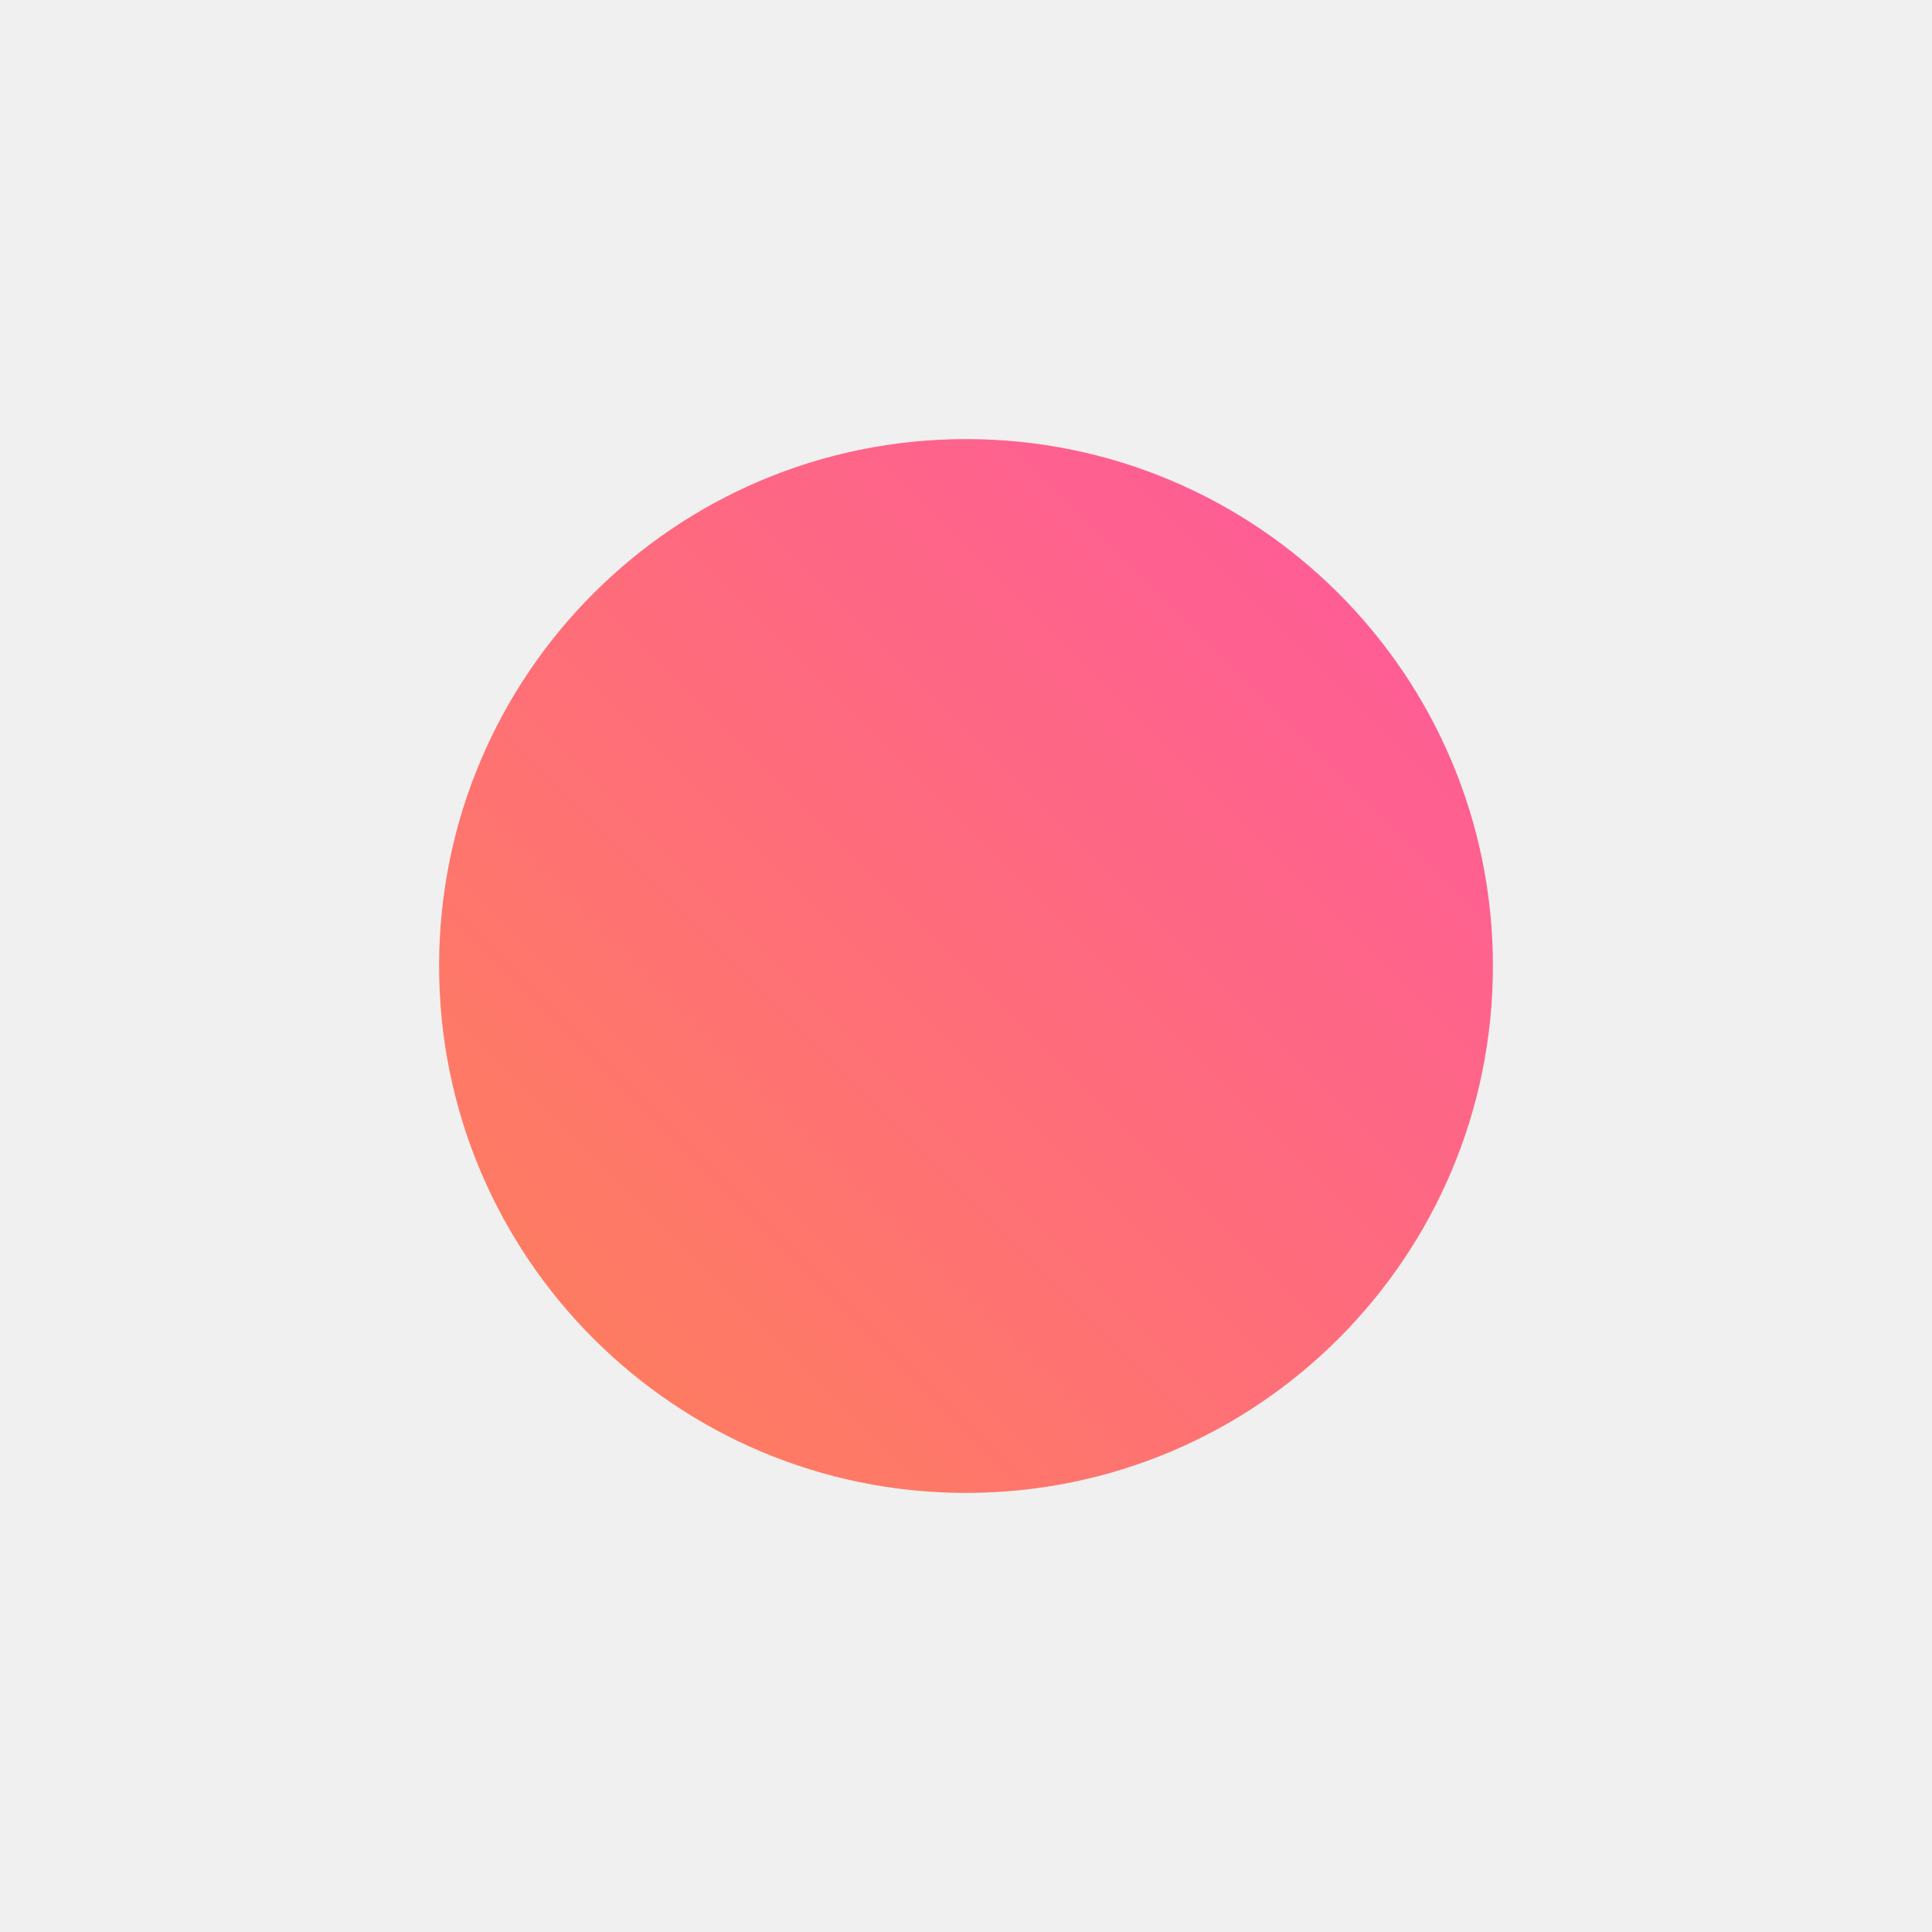
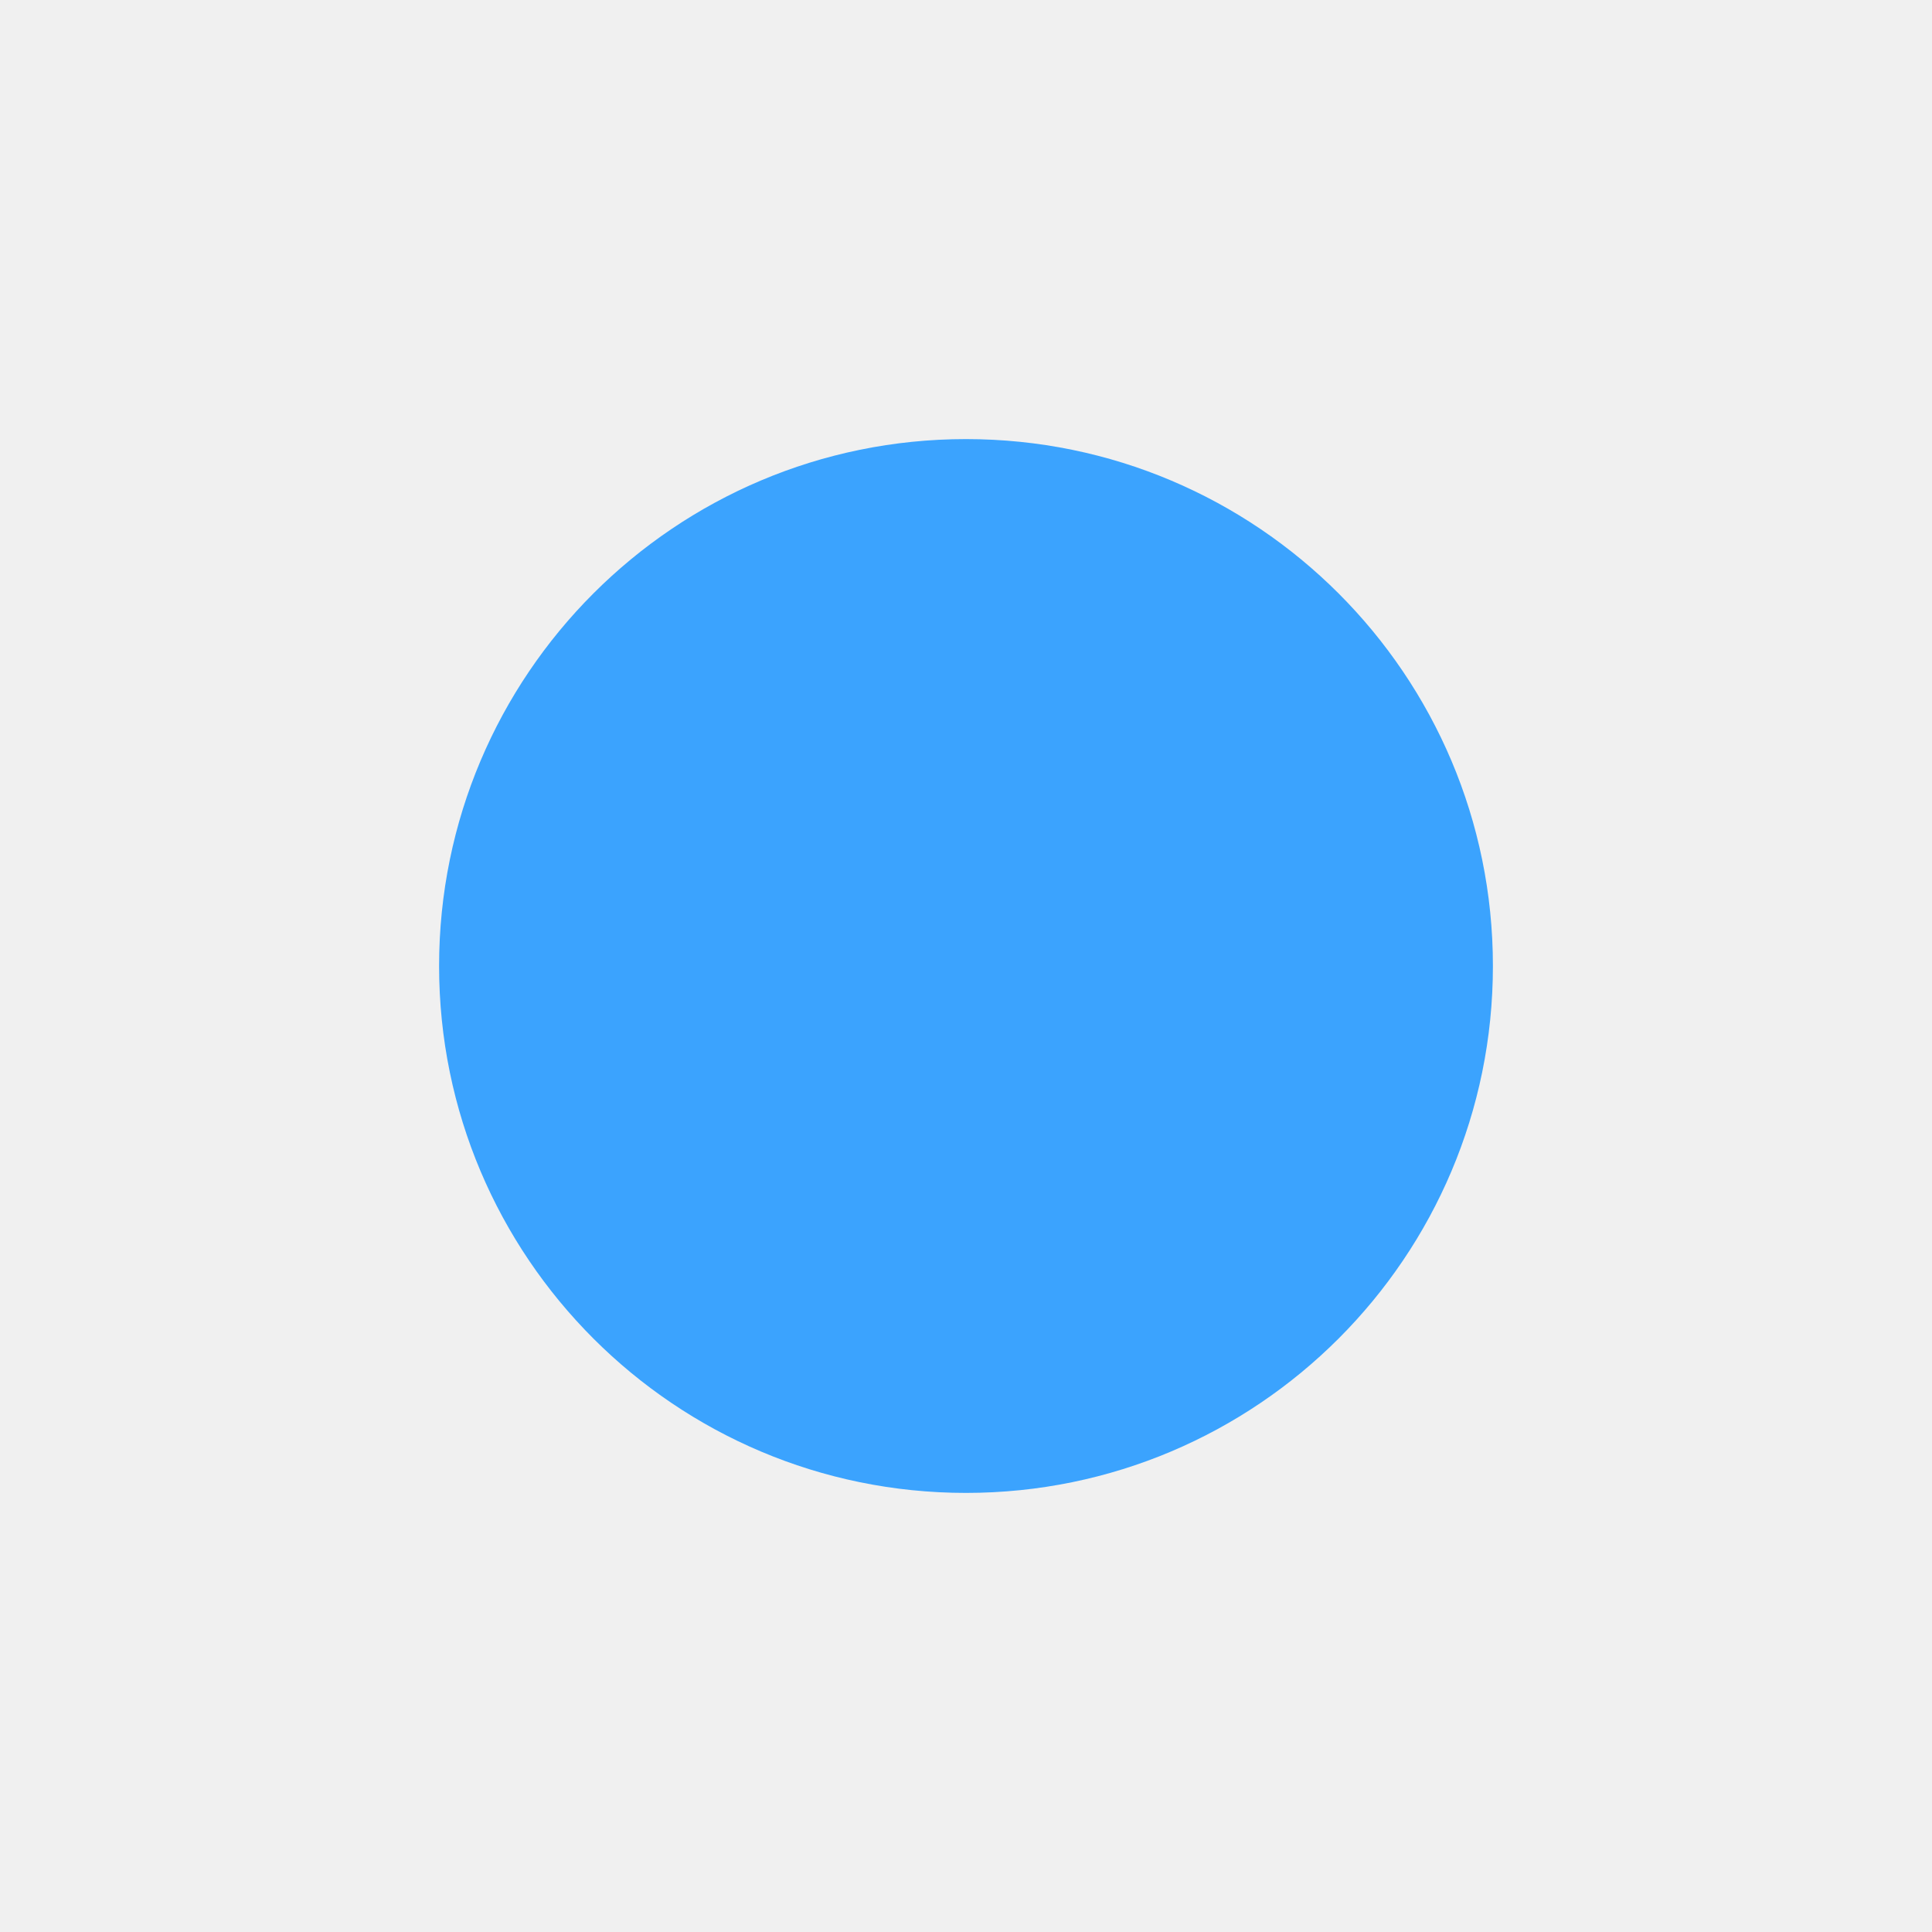
- <svg xmlns="http://www.w3.org/2000/svg" xmlns:xlink="http://www.w3.org/1999/xlink" id="svg4306" width="22" height="22" version="1.1" style="enable-background:new">
+ <svg xmlns="http://www.w3.org/2000/svg" id="svg4306" width="22" height="22" version="1.1" style="enable-background:new">
  <defs id="defs29">
-     <linearGradient id="linearGradient1777">
-       <stop style="stop-color:#ff7d50;stop-opacity:1" offset="0" id="stop1773" />
-       <stop style="stop-color:#ff509b;stop-opacity:1" offset="1" id="stop1775" />
-     </linearGradient>
-     <linearGradient id="linearGradient1769">
-       <stop style="stop-color:#ff7d50;stop-opacity:1" offset="0" id="stop1765" />
-       <stop style="stop-color:#ff509b;stop-opacity:1" offset="1" id="stop1767" />
-     </linearGradient>
-     <linearGradient id="linearGradient1761">
-       <stop style="stop-color:#ff7d50;stop-opacity:1" offset="0" id="stop1757" />
-       <stop style="stop-color:#ff509b;stop-opacity:1" offset="1" id="stop1759" />
-     </linearGradient>
    <filter color-interpolation-filters="sRGB" height="1.048" width="1.048" y="-.024" x="-.024" id="filter11290">
      <feGaussianBlur id="feGaussianBlur880" stdDeviation="0.159" />
    </filter>
    <linearGradient gradientUnits="userSpaceOnUse" gradientTransform="translate(-0.0080452,-5.0139e-5)" y2=".934" y1="14.069" x2="16.101" x1="2.967" id="linearGradient1005">
      <stop id="stop883" offset="0" stop-color="#ff7d50" />
      <stop id="stop885" offset=".516" stop-color="#fa4b5a" />
      <stop id="stop887" offset="1" stop-color="#ff509b" />
    </linearGradient>
    <clipPath id="aw">
      <path id="path890" d="m481 318h22v22h-22z" />
    </clipPath>
    <clipPath id="av">
      <path id="path893" d="m507 318h22v22h-22z" />
    </clipPath>
    <clipPath id="au">
      <path id="path896" d="m530 318h22v22h-22z" />
    </clipPath>
    <clipPath id="at">
      <path id="path899" d="m672 1064c0-1.105 4.925-2 11-2s11 0.895 11 2-4.925 2-11 2-11-0.895-11-2" />
    </clipPath>
    <clipPath id="as">
      <path id="path902" d="m660 1057h51v65.001h-51z" />
    </clipPath>
    <clipPath id="ar">
      <path id="path905" d="m659 517h53v18h-53z" />
    </clipPath>
    <clipPath id="aq">
      <path id="path908" d="m659 500h53v18h-53z" />
    </clipPath>
    <clipPath id="ap">
      <path id="path911" d="m648 112h73v60h-73z" />
    </clipPath>
    <clipPath id="ao">
      <path id="path914" d="m826 1056h59v60h-59z" />
    </clipPath>
    <clipPath id="an">
      <path id="path917" d="m805 276h100v100h-100z" />
    </clipPath>
    <clipPath id="am">
      <path id="path920" d="m145 1063.8h74.152v45.21h-74.152z" />
    </clipPath>
    <clipPath id="al">
      <path id="path923" d="m151 667h57v57h-57z" />
    </clipPath>
    <clipPath id="ak">
      <path id="path926" d="m154 697h51v51h-51z" />
    </clipPath>
    <clipPath id="aj">
      <path id="path929" d="m500.04 864.45h36.012v67.52h-36.012z" />
    </clipPath>
    <clipPath id="ai">
      <path id="path932" d="m836 870.54h47v55.539h-47z" />
    </clipPath>
    <clipPath id="ah">
      <path id="path935" d="m318.03 702.35h62.848v37.991h-62.848z" />
    </clipPath>
    <clipPath id="ag">
      <path id="path938" d="m485.03 133.35h62.847v37.991h-62.847z" />
    </clipPath>
    <clipPath id="af">
      <path id="path941" d="m493.37 677.93h45.643v68.067h-45.643z" />
    </clipPath>
    <clipPath id="ae">
      <path id="path944" d="m144.34 1018.2h71.467v78h-71.467z" />
    </clipPath>
    <clipPath id="ad">
      <path id="path947" d="m293.21 1068.6 66.323-38.292 36.047 62.435-66.323 38.292z" />
    </clipPath>
    <clipPath id="ac">
      <path id="path950" d="m488.86 1054.5h10v10.706h-10z" />
    </clipPath>
    <clipPath id="ab">
      <path id="path953" d="m508 1066.8h10.001v10.705h-10.001z" />
    </clipPath>
    <clipPath id="aa">
      <path id="path956" d="m525 1045.8h10v10.706h-10z" />
    </clipPath>
    <clipPath id="z">
      <path id="path959" d="m836 1043.7h25.5v31.5h-25.5z" />
    </clipPath>
    <clipPath id="y">
      <path id="path962" d="m838 1062.2h24v24h-24z" />
    </clipPath>
    <clipPath id="x">
      <path id="path965" d="m134 489.24h7v6h-7z" />
    </clipPath>
    <clipPath id="w">
      <path id="path968" d="m216 489.24h7v6h-7z" />
    </clipPath>
    <clipPath id="v">
      <path id="path971" d="m838 477.24h22v22h-22z" />
    </clipPath>
    <clipPath id="u">
      <path id="path974" d="m704 1061.2h25v25h-25z" />
    </clipPath>
    <clipPath id="t">
      <path id="path977" d="m663.04 1078.6-1.808-3.514-21.07-47.453c13.336-18.439 48.336-26.938 73.836-3.439 0.842 0 6.476 6.246 6 7l-18.386 25.895c-0.483 0.765-1.453 0.946-2.177 0.431l-15.505-11.011c-0.359-0.255-0.847-0.153-1.07 0.238l-18.272 31.869c-0.218 0.384-0.502 0.578-0.782 0.578-0.282 0-0.561-0.197-0.766-0.594" />
    </clipPath>
    <clipPath id="s">
      <path id="path980" d="m127 820.24h100v100h-100z" />
    </clipPath>
    <clipPath id="r">
      <path id="path983" d="m809 680.24c0-22.092 17.908-40 40-40s40 17.908 40 40c0 22.091-17.908 40-40 40s-40-17.909-40-40" />
    </clipPath>
    <clipPath id="q">
      <path id="path986" d="m658 469.24h44v45h-44z" />
    </clipPath>
    <clipPath id="p">
      <path id="path989" d="m651 271.24h58v58h-58z" />
    </clipPath>
    <clipPath id="o">
      <path id="path992" d="m662 307.24h38v8h-38z" />
    </clipPath>
    <clipPath id="n">
      <path id="path995" d="m858.98 137.24c0.013-0.101 0.021-0.203 0.021-0.307v-6.693h15.75c1.237 0 2.25-1.013 2.25-2.25v-11.25l-27-4.5-27 4.5v-2.25l27-4.5 27 4.5v-27c0-1.237-1.013-2.25-2.25-2.25h-49.5c-1.237 0-2.25 1.013-2.25 2.25v-4.25h54v54zm-35.979 0v-9.25c0 1.237 1.013 2.25 2.25 2.25h15.75v6.693c0 0.104 7e-3 0.207 0.02 0.307zm22.5-7h9v4.5h-9zm1.125-9c-0.62 0-1.125-0.506-1.125-1.125v-2.25c0-0.619 0.505-1.125 1.125-1.125h6.75c0.619 0 1.125 0.506 1.125 1.125v2.25c0 0.619-0.506 1.125-1.125 1.125z" />
    </clipPath>
    <clipPath id="m">
      <path id="path998" d="m531.27 136.24c6.325-2.29 10.727-8.277 10.727-15.484 0-11.316-10.2-20.563-25.65-34.575l-4.35-3.941-4.35 3.941c-15.45 14.012-25.65 23.259-25.65 34.575v-39.516h60v55zm-26.983 0c2.995-1.052 5.686-2.883 7.71-5.25 2.024 2.367 4.715 4.198 7.71 5.25zm-22.29 0v-15.484c0 7.207 4.402 13.194 10.727 15.484z" />
    </clipPath>
    <clipPath id="l">
      <path id="path1001" d="m648 79.241h64v64h-64z" />
    </clipPath>
    <clipPath id="k">
      <path id="path1004" d="m500 691.74c0-3.037 2.463-5.5 5.5-5.5s5.5 2.463 5.5 5.5-2.463 5.5-5.5 5.5-5.5-2.463-5.5-5.5" />
    </clipPath>
    <clipPath id="j">
      <path id="path1007" d="m500 669.74c0-3.037 2.463-5.5 5.5-5.5s5.5 2.463 5.5 5.5c0 3.038-2.463 5.5-5.5 5.5s-5.5-2.462-5.5-5.5" />
    </clipPath>
    <clipPath id="i">
      <path id="path1010" d="m494 680.74c0-3.037 2.462-5.5 5.5-5.5s5.5 2.463 5.5 5.5c0 3.038-2.462 5.5-5.5 5.5s-5.5-2.462-5.5-5.5" />
    </clipPath>
    <clipPath id="h">
      <path id="path1013" d="m513 691.74c0-3.037 2.463-5.5 5.5-5.5s5.5 2.463 5.5 5.5-2.463 5.5-5.5 5.5-5.5-2.463-5.5-5.5" />
    </clipPath>
    <clipPath id="g">
      <path id="path1016" d="m513 669.74c0-3.037 2.463-5.5 5.5-5.5s5.5 2.463 5.5 5.5c0 3.038-2.463 5.5-5.5 5.5s-5.5-2.462-5.5-5.5" />
    </clipPath>
    <clipPath id="f-0">
      <path id="path1019" d="m507 680.74c0-3.037 2.463-5.5 5.5-5.5s5.5 2.463 5.5 5.5c0 3.038-2.463 5.5-5.5 5.5s-5.5-2.462-5.5-5.5" />
    </clipPath>
    <clipPath id="e-7">
      <path id="path1022" d="m520 680.74c0-3.037 2.463-5.5 5.5-5.5s5.5 2.463 5.5 5.5c0 3.038-2.463 5.5-5.5 5.5s-5.5-2.462-5.5-5.5" />
    </clipPath>
    <clipPath id="d-8">
      <path id="path1025" d="m321 322.24c-4.97 0-9-4.029-9-9 0-4.97 4.03-9 9-9h45c4.971 0 9 4.03 9 9 0 4.971-4.029 9-9 9z" />
    </clipPath>
    <clipPath id="c">
      <path id="path1028" d="m322 297.24c-4.971 0-9-4.029-9-9 0-4.97 4.029-9 9-9h45c4.971 0 9 4.03 9 9 0 4.971-4.029 9-9 9z" />
    </clipPath>
    <clipPath id="b-6">
      <path id="path1031" d="m155 83.24h44v53h-44z" />
    </clipPath>
    <filter color-interpolation-filters="sRGB" height="1.19" width="1.32" y="-.095" x="-.16" id="filter2174">
      <feGaussianBlur id="feGaussianBlur1034" stdDeviation="0.256" />
    </filter>
-     <linearGradient xlink:href="#linearGradient1761" id="linearGradient1763" x1="1296" y1="261" x2="1308" y2="249" gradientUnits="userSpaceOnUse" />
-     <linearGradient xlink:href="#linearGradient1769" id="linearGradient1771" x1="1295.761" y1="261.101" x2="1308.108" y2="249.151" gradientUnits="userSpaceOnUse" />
-     <linearGradient xlink:href="#linearGradient1777" id="linearGradient1779" x1="1295.745" y1="260.827" x2="1308.108" y2="249.191" gradientUnits="userSpaceOnUse" />
  </defs>
+   <g style="display:inline" transform="matrix(1.375,0,0,1.375,-118.508,241.613)" id="hover-center">
+     <g id="g6344" style="display:inline;opacity:1" transform="translate(-1207.375,-402.6378)">
+       <ellipse cy="255" cx="1302" style="display:inline;opacity:0.95;fill:#32a0ff;fill-opacity:1;stroke:none;stroke-width:0;stroke-linecap:butt;stroke-linejoin:miter;stroke-miterlimit:4;stroke-dasharray:none;stroke-dashoffset:0;stroke-opacity:1" id="ellipse6320" rx="6" ry="6" />
+       <path style="display:inline;opacity:0;fill:#6e6e6e;fill-opacity:1;stroke:none;stroke-width:0;stroke-linecap:butt;stroke-linejoin:miter;stroke-miterlimit:4;stroke-dasharray:none;stroke-dashoffset:0;stroke-opacity:1" d="m 1302,248 a 7,7 0 0 0 -7,7 7,7 0 0 0 7,7 7,7 0 0 0 7,-7 7,7 0 0 0 -7,-7 z m 0,1 a 6,6 0 0 1 6,6 6,6 0 0 1 -6,6 6,6 0 0 1 -6,-6 6,6 0 0 1 6,-6 z" id="path6322" />
+       <g id="g6342" transform="translate(1294,247)" style="fill:#c0e3ff;fill-opacity:1">
+         <g transform="translate(-81.0002,-967)" style="display:inline;fill:#c0e3ff;fill-opacity:1" id="g6324" />
+         <g transform="translate(-81.0002,-967)" id="g6326" style="fill:#c0e3ff;fill-opacity:1" />
+         <g transform="translate(-81.0002,-967)" id="g6328" style="fill:#c0e3ff;fill-opacity:1" />
+         <g transform="translate(-81.0002,-967)" id="g6330" style="fill:#c0e3ff;fill-opacity:1" />
+         <g transform="translate(-81.0002,-967)" id="g6332" style="fill:#c0e3ff;fill-opacity:1" />
+         <g transform="translate(-81.0002,-967)" style="display:inline;fill:#c0e3ff;fill-opacity:1" id="g6334" />
+         <g transform="translate(-81.0002,-967)" style="display:inline;fill:#c0e3ff;fill-opacity:1" id="g6336" />
+         <g transform="translate(-81.0002,-967)" style="display:inline;fill:#c0e3ff;fill-opacity:1" id="g6338" />
+         <g transform="translate(-81.0002,-967)" style="display:inline;fill:#c0e3ff;fill-opacity:1" id="g6340" />
+       </g>
+     </g>
+     <path style="color:#bebebe;font-style:normal;font-variant:normal;font-weight:normal;font-stretch:normal;font-size:medium;line-height:normal;font-family:'Andale Mono';-inkscape-font-specification:'Andale Mono';text-indent:0;text-align:start;text-decoration:none;text-decoration-line:none;letter-spacing:normal;word-spacing:normal;text-transform:none;writing-mode:lr-tb;direction:ltr;text-anchor:start;display:inline;overflow:visible;visibility:visible;opacity:1;fill:#ffffff;fill-opacity:1;fill-rule:nonzero;stroke:none;stroke-width:1.781;marker:none;enable-background:new" id="path6346" d="m 91.626,-150.638 h 0.75 c 0.008,-9e-5 0.016,-3.5e-4 0.023,0 0.191,0.008 0.382,0.096 0.516,0.234 l 1.711,1.711 1.734,-1.711 c 0.199,-0.173 0.335,-0.229 0.516,-0.234 h 0.75 v 0.75 c 0,0.215 -0.026,0.413 -0.188,0.562 l -1.711,1.711 1.688,1.688 c 0.141,0.141 0.211,0.34 0.211,0.539 v 0.75 h -0.75 c -0.199,-1e-5 -0.398,-0.07 -0.539,-0.211 l -1.711,-1.711 -1.711,1.711 c -0.141,0.141 -0.34,0.211 -0.539,0.211 h -0.75 v -0.75 c 0,-0.199 0.07,-0.398 0.211,-0.539 l 1.711,-1.688 -1.711,-1.711 c -0.158,-0.146 -0.227,-0.352 -0.211,-0.562 v -0.75 z" />
+     <rect y="-155.638" x="86.625" height="16" width="16" id="rect6348" style="display:inline;opacity:1;fill:none;fill-opacity:1;stroke:none;stroke-width:1;stroke-linecap:butt;stroke-linejoin:miter;stroke-miterlimit:4;stroke-dasharray:none;stroke-dashoffset:0;stroke-opacity:0" />
+   </g>
+   <g style="display:inline" id="pressed-center" transform="matrix(1.375,0,0,1.375,-118.508,272.9894)">
+     <g transform="translate(-1207.375,-402.6378)" style="display:inline;opacity:1" id="g6440">
+       <ellipse ry="6" rx="6" id="ellipse6416" style="display:inline;opacity:0.95;fill:#32a0ff;fill-opacity:1;stroke:none;stroke-width:0;stroke-linecap:butt;stroke-linejoin:miter;stroke-miterlimit:4;stroke-dasharray:none;stroke-dashoffset:0;stroke-opacity:1" cx="1302" cy="255" />
+       <path id="path6418" d="m 1302,248 a 7,7 0 0 0 -7,7 7,7 0 0 0 7,7 7,7 0 0 0 7,-7 7,7 0 0 0 -7,-7 z m 0,1 a 6,6 0 0 1 6,6 6,6 0 0 1 -6,6 6,6 0 0 1 -6,-6 6,6 0 0 1 6,-6 z" style="display:inline;opacity:0;fill:#6e6e6e;fill-opacity:1;stroke:none;stroke-width:0;stroke-linecap:butt;stroke-linejoin:miter;stroke-miterlimit:4;stroke-dasharray:none;stroke-dashoffset:0;stroke-opacity:1" />
+       <g style="fill:#c0e3ff;fill-opacity:1" transform="translate(1294,247)" id="g6438">
+         <g id="g6420" style="display:inline;fill:#c0e3ff;fill-opacity:1" transform="translate(-81.0002,-967)" />
+         <g style="fill:#c0e3ff;fill-opacity:1" id="g6422" transform="translate(-81.0002,-967)" />
+         <g style="fill:#c0e3ff;fill-opacity:1" id="g6424" transform="translate(-81.0002,-967)" />
+         <g style="fill:#c0e3ff;fill-opacity:1" id="g6426" transform="translate(-81.0002,-967)" />
+         <g style="fill:#c0e3ff;fill-opacity:1" id="g6428" transform="translate(-81.0002,-967)" />
+         <g id="g6430" style="display:inline;fill:#c0e3ff;fill-opacity:1" transform="translate(-81.0002,-967)" />
+         <g id="g6432" style="display:inline;fill:#c0e3ff;fill-opacity:1" transform="translate(-81.0002,-967)" />
+         <g id="g6434" style="display:inline;fill:#c0e3ff;fill-opacity:1" transform="translate(-81.0002,-967)" />
+         <g id="g6436" style="display:inline;fill:#c0e3ff;fill-opacity:1" transform="translate(-81.0002,-967)" />
+       </g>
+     </g>
+     <path d="m 91.626,-150.638 h 0.75 c 0.008,-9e-5 0.016,-3.5e-4 0.023,0 0.191,0.008 0.382,0.096 0.516,0.234 l 1.711,1.711 1.734,-1.711 c 0.199,-0.173 0.335,-0.229 0.516,-0.234 h 0.75 v 0.75 c 0,0.215 -0.026,0.413 -0.188,0.562 l -1.711,1.711 1.688,1.688 c 0.141,0.141 0.211,0.34 0.211,0.539 v 0.75 h -0.75 c -0.199,-1e-5 -0.398,-0.07 -0.539,-0.211 l -1.711,-1.711 -1.711,1.711 c -0.141,0.141 -0.34,0.211 -0.539,0.211 h -0.75 v -0.75 c 0,-0.199 0.07,-0.398 0.211,-0.539 l 1.711,-1.688 -1.711,-1.711 c -0.158,-0.146 -0.227,-0.352 -0.211,-0.562 v -0.75 z" id="path6442" style="color:#bebebe;font-style:normal;font-variant:normal;font-weight:normal;font-stretch:normal;font-size:medium;line-height:normal;font-family:'Andale Mono';-inkscape-font-specification:'Andale Mono';text-indent:0;text-align:start;text-decoration:none;text-decoration-line:none;letter-spacing:normal;word-spacing:normal;text-transform:none;writing-mode:lr-tb;direction:ltr;text-anchor:start;display:inline;overflow:visible;visibility:visible;opacity:0.25;fill:#000000;fill-opacity:1;fill-rule:nonzero;stroke:none;stroke-width:1.781;marker:none;enable-background:new" />
+     <rect style="display:inline;opacity:1;fill:none;fill-opacity:1;stroke:none;stroke-width:1;stroke-linecap:butt;stroke-linejoin:miter;stroke-miterlimit:4;stroke-dasharray:none;stroke-dashoffset:0;stroke-opacity:0" id="rect6444" width="16" height="16" x="86.625" y="-155.638" />
+   </g>
  <g id="active-center">
    <rect id="rect4175" width="22" height="22" x="0" y="0" style="opacity:0.001;fill:#000000;fill-opacity:1;fill-rule:nonzero;stroke:none;stroke-width:2;stroke-linecap:round;stroke-linejoin:round;stroke-miterlimit:4;stroke-dasharray:none;stroke-opacity:1" />
    <g transform="translate(-83.62499,158.6378)" id="titlebutton-close" style="display:inline">
      <g id="g6202" style="display:inline;opacity:1" transform="translate(-1207.375,-402.6378)">
-         <ellipse cy="255" cx="1302" style="display:inline;opacity:0.95;fill:url(#linearGradient1763);fill-opacity:1;stroke:none;stroke-width:0;stroke-linecap:butt;stroke-linejoin:miter;stroke-miterlimit:4;stroke-dasharray:none;stroke-dashoffset:0;stroke-opacity:1" id="ellipse6176" rx="6" ry="6" />
+         <ellipse cy="255" cx="1302" style="display:inline;opacity:0.95;fill:#32a0ff;fill-opacity:1;stroke:none;stroke-width:0;stroke-linecap:butt;stroke-linejoin:miter;stroke-miterlimit:4;stroke-dasharray:none;stroke-dashoffset:0;stroke-opacity:1" id="ellipse6176" rx="6" ry="6" />
        <path style="display:inline;opacity:0;fill:#6e6e6e;fill-opacity:1;stroke:none;stroke-width:0;stroke-linecap:butt;stroke-linejoin:miter;stroke-miterlimit:4;stroke-dasharray:none;stroke-dashoffset:0;stroke-opacity:1" d="m 1302,248 a 7,7 0 0 0 -7,7 7,7 0 0 0 7,7 7,7 0 0 0 7,-7 7,7 0 0 0 -7,-7 z m 0,1 a 6,6 0 0 1 6,6 6,6 0 0 1 -6,6 6,6 0 0 1 -6,-6 6,6 0 0 1 6,-6 z" id="path6178" />
        <g id="g6200" transform="translate(1294,247)" style="fill:#c0e3ff;fill-opacity:1">
          <g transform="translate(-81.0002,-967)" style="display:inline;fill:#c0e3ff;fill-opacity:1" id="g6180" />
          <g transform="translate(-81.0002,-967)" id="g6182" style="fill:#c0e3ff;fill-opacity:1" />
          <g transform="translate(-81.0002,-967)" id="g6184" style="fill:#c0e3ff;fill-opacity:1" />
          <g transform="translate(-81.0002,-967)" id="g6186" style="fill:#c0e3ff;fill-opacity:1" />
          <g transform="translate(-81.0002,-967)" id="g6188" style="fill:#c0e3ff;fill-opacity:1" />
          <g transform="translate(-81.0002,-967)" style="display:inline;fill:#c0e3ff;fill-opacity:1" id="g6190" />
          <g transform="translate(-81.0002,-967)" style="display:inline;fill:#c0e3ff;fill-opacity:1" id="g6192" />
          <g transform="translate(-81.0002,-967)" style="display:inline;fill:#c0e3ff;fill-opacity:1" id="g6194" />
          <g transform="translate(-81.0002,-967)" style="display:inline;fill:#c0e3ff;fill-opacity:1" id="g6198" />
        </g>
      </g>
      <rect y="-155.638" x="86.625" height="16" width="16" id="rect6204" style="display:inline;opacity:1;fill:none;fill-opacity:1;stroke:none;stroke-width:1;stroke-linecap:butt;stroke-linejoin:miter;stroke-miterlimit:4;stroke-dasharray:none;stroke-dashoffset:0;stroke-opacity:0" />
    </g>
  </g>
-   <g style="display:inline" transform="matrix(1.375,0,0,1.375,-118.508,241.613)" id="hover-center">
-     <g id="g6344" style="display:inline;opacity:1" transform="translate(-1207.375,-402.6378)">
-       <ellipse cy="255" cx="1302" style="display:inline;opacity:0.95;fill:url(#linearGradient1771);fill-opacity:1;stroke:none;stroke-width:0;stroke-linecap:butt;stroke-linejoin:miter;stroke-miterlimit:4;stroke-dasharray:none;stroke-dashoffset:0;stroke-opacity:1" id="ellipse6320" rx="6" ry="6" />
-       <path style="display:inline;opacity:0;fill:#6e6e6e;fill-opacity:1;stroke:none;stroke-width:0;stroke-linecap:butt;stroke-linejoin:miter;stroke-miterlimit:4;stroke-dasharray:none;stroke-dashoffset:0;stroke-opacity:1" d="m 1302,248 a 7,7 0 0 0 -7,7 7,7 0 0 0 7,7 7,7 0 0 0 7,-7 7,7 0 0 0 -7,-7 z m 0,1 a 6,6 0 0 1 6,6 6,6 0 0 1 -6,6 6,6 0 0 1 -6,-6 6,6 0 0 1 6,-6 z" id="path6322" />
-       <g id="g6342" transform="translate(1294,247)" style="fill:#c0e3ff;fill-opacity:1">
-         <g transform="translate(-81.0002,-967)" style="display:inline;fill:#c0e3ff;fill-opacity:1" id="g6324" />
-         <g transform="translate(-81.0002,-967)" id="g6326" style="fill:#c0e3ff;fill-opacity:1" />
-         <g transform="translate(-81.0002,-967)" id="g6328" style="fill:#c0e3ff;fill-opacity:1" />
-         <g transform="translate(-81.0002,-967)" id="g6330" style="fill:#c0e3ff;fill-opacity:1" />
-         <g transform="translate(-81.0002,-967)" id="g6332" style="fill:#c0e3ff;fill-opacity:1" />
-         <g transform="translate(-81.0002,-967)" style="display:inline;fill:#c0e3ff;fill-opacity:1" id="g6334" />
-         <g transform="translate(-81.0002,-967)" style="display:inline;fill:#c0e3ff;fill-opacity:1" id="g6336" />
-         <g transform="translate(-81.0002,-967)" style="display:inline;fill:#c0e3ff;fill-opacity:1" id="g6338" />
-         <g transform="translate(-81.0002,-967)" style="display:inline;fill:#c0e3ff;fill-opacity:1" id="g6340" />
-       </g>
-     </g>
-     <path style="color:#bebebe;font-style:normal;font-variant:normal;font-weight:normal;font-stretch:normal;font-size:medium;line-height:normal;font-family:'Andale Mono';-inkscape-font-specification:'Andale Mono';text-indent:0;text-align:start;text-decoration:none;text-decoration-line:none;letter-spacing:normal;word-spacing:normal;text-transform:none;writing-mode:lr-tb;direction:ltr;text-anchor:start;display:inline;overflow:visible;visibility:visible;opacity:1;fill:#ffffff;fill-opacity:1;fill-rule:nonzero;stroke:none;stroke-width:1.781;marker:none;enable-background:new" id="path6346" d="m 91.626,-150.638 h 0.75 c 0.008,-9e-5 0.016,-3.5e-4 0.023,0 0.191,0.008 0.382,0.096 0.516,0.234 l 1.711,1.711 1.734,-1.711 c 0.199,-0.173 0.335,-0.229 0.516,-0.234 h 0.75 v 0.75 c 0,0.215 -0.026,0.413 -0.188,0.562 l -1.711,1.711 1.688,1.688 c 0.141,0.141 0.211,0.34 0.211,0.539 v 0.75 h -0.75 c -0.199,-1e-5 -0.398,-0.07 -0.539,-0.211 l -1.711,-1.711 -1.711,1.711 c -0.141,0.141 -0.34,0.211 -0.539,0.211 h -0.75 v -0.75 c 0,-0.199 0.07,-0.398 0.211,-0.539 l 1.711,-1.688 -1.711,-1.711 c -0.158,-0.146 -0.227,-0.352 -0.211,-0.562 v -0.75 z" />
-     <rect y="-155.638" x="86.625" height="16" width="16" id="rect6348" style="display:inline;opacity:1;fill:none;fill-opacity:1;stroke:none;stroke-width:1;stroke-linecap:butt;stroke-linejoin:miter;stroke-miterlimit:4;stroke-dasharray:none;stroke-dashoffset:0;stroke-opacity:0" />
-   </g>
-   <g style="display:inline" id="pressed-center" transform="matrix(1.375,0,0,1.375,-118.508,272.9894)">
-     <g transform="translate(-1207.375,-402.6378)" style="display:inline;opacity:1" id="g6440">
-       <ellipse ry="6" rx="6" id="ellipse6416" style="display:inline;opacity:0.95;fill:url(#linearGradient1779);fill-opacity:1;stroke:none;stroke-width:0;stroke-linecap:butt;stroke-linejoin:miter;stroke-miterlimit:4;stroke-dasharray:none;stroke-dashoffset:0;stroke-opacity:1" cx="1302" cy="255" />
-       <path id="path6418" d="m 1302,248 a 7,7 0 0 0 -7,7 7,7 0 0 0 7,7 7,7 0 0 0 7,-7 7,7 0 0 0 -7,-7 z m 0,1 a 6,6 0 0 1 6,6 6,6 0 0 1 -6,6 6,6 0 0 1 -6,-6 6,6 0 0 1 6,-6 z" style="display:inline;opacity:0;fill:#6e6e6e;fill-opacity:1;stroke:none;stroke-width:0;stroke-linecap:butt;stroke-linejoin:miter;stroke-miterlimit:4;stroke-dasharray:none;stroke-dashoffset:0;stroke-opacity:1" />
-       <g style="fill:#c0e3ff;fill-opacity:1" transform="translate(1294,247)" id="g6438">
-         <g id="g6420" style="display:inline;fill:#c0e3ff;fill-opacity:1" transform="translate(-81.0002,-967)" />
-         <g style="fill:#c0e3ff;fill-opacity:1" id="g6422" transform="translate(-81.0002,-967)" />
-         <g style="fill:#c0e3ff;fill-opacity:1" id="g6424" transform="translate(-81.0002,-967)" />
-         <g style="fill:#c0e3ff;fill-opacity:1" id="g6426" transform="translate(-81.0002,-967)" />
-         <g style="fill:#c0e3ff;fill-opacity:1" id="g6428" transform="translate(-81.0002,-967)" />
-         <g id="g6430" style="display:inline;fill:#c0e3ff;fill-opacity:1" transform="translate(-81.0002,-967)" />
-         <g id="g6432" style="display:inline;fill:#c0e3ff;fill-opacity:1" transform="translate(-81.0002,-967)" />
-         <g id="g6434" style="display:inline;fill:#c0e3ff;fill-opacity:1" transform="translate(-81.0002,-967)" />
-         <g id="g6436" style="display:inline;fill:#c0e3ff;fill-opacity:1" transform="translate(-81.0002,-967)" />
-       </g>
-     </g>
-     <path d="m 91.626,-150.638 h 0.75 c 0.008,-9e-5 0.016,-3.5e-4 0.023,0 0.191,0.008 0.382,0.096 0.516,0.234 l 1.711,1.711 1.734,-1.711 c 0.199,-0.173 0.335,-0.229 0.516,-0.234 h 0.75 v 0.75 c 0,0.215 -0.026,0.413 -0.188,0.562 l -1.711,1.711 1.688,1.688 c 0.141,0.141 0.211,0.34 0.211,0.539 v 0.75 h -0.75 c -0.199,-1e-5 -0.398,-0.07 -0.539,-0.211 l -1.711,-1.711 -1.711,1.711 c -0.141,0.141 -0.34,0.211 -0.539,0.211 h -0.75 v -0.75 c 0,-0.199 0.07,-0.398 0.211,-0.539 l 1.711,-1.688 -1.711,-1.711 c -0.158,-0.146 -0.227,-0.352 -0.211,-0.562 v -0.75 z" id="path6442" style="color:#bebebe;font-style:normal;font-variant:normal;font-weight:normal;font-stretch:normal;font-size:medium;line-height:normal;font-family:'Andale Mono';-inkscape-font-specification:'Andale Mono';text-indent:0;text-align:start;text-decoration:none;text-decoration-line:none;letter-spacing:normal;word-spacing:normal;text-transform:none;writing-mode:lr-tb;direction:ltr;text-anchor:start;display:inline;overflow:visible;visibility:visible;opacity:0.25;fill:#000000;fill-opacity:1;fill-rule:nonzero;stroke:none;stroke-width:1.781;marker:none;enable-background:new" />
-     <rect style="display:inline;opacity:1;fill:none;fill-opacity:1;stroke:none;stroke-width:1;stroke-linecap:butt;stroke-linejoin:miter;stroke-miterlimit:4;stroke-dasharray:none;stroke-dashoffset:0;stroke-opacity:0" id="rect6444" width="16" height="16" x="86.625" y="-155.638" />
-   </g>
-   <g id="inactive-center" transform="translate(-40.86838,-0.2636668)">
-     <rect id="rect4225" width="22" height="22" x="69" y="0" style="opacity:0.001;fill:#000000;fill-opacity:1;fill-rule:nonzero;stroke:none;stroke-width:2;stroke-linecap:round;stroke-linejoin:round;stroke-miterlimit:4;stroke-dasharray:none;stroke-opacity:1" />
-     <g id="titlebutton-close-backdrop" transform="translate(-14.62499,158.6378)" style="display:inline">
+   <g id="inactive-center">
+     <rect id="rect4225" width="22" height="22" x="28.132" y="-0.264" style="opacity:0.001;fill:#000000;fill-opacity:1;fill-rule:nonzero;stroke:none;stroke-width:2;stroke-linecap:round;stroke-linejoin:round;stroke-miterlimit:4;stroke-dasharray:none;stroke-opacity:1" />
+     <g id="titlebutton-close-backdrop" transform="translate(-55.49337,158.3741)" style="display:inline">
      <g transform="translate(-1207.375,-402.6378)" style="display:inline;opacity:1" id="g6532">
        <ellipse ry="6" rx="6" id="ellipse6508" style="display:inline;opacity:0.95;fill:#646464;fill-opacity:1;stroke:none;stroke-width:0;stroke-linecap:butt;stroke-linejoin:miter;stroke-miterlimit:4;stroke-dasharray:none;stroke-dashoffset:0;stroke-opacity:1" cx="1302" cy="255" />
        <path id="path6510" d="m 1302,248 a 7,7 0 0 0 -7,7 7,7 0 0 0 7,7 7,7 0 0 0 7,-7 7,7 0 0 0 -7,-7 z m 0,1 a 6,6 0 0 1 6,6 6,6 0 0 1 -6,6 6,6 0 0 1 -6,-6 6,6 0 0 1 6,-6 z" style="display:inline;opacity:0;fill:#6e6e6e;fill-opacity:1;stroke:none;stroke-width:0;stroke-linecap:butt;stroke-linejoin:miter;stroke-miterlimit:4;stroke-dasharray:none;stroke-dashoffset:0;stroke-opacity:1" />
        <g style="fill:#c0e3ff;fill-opacity:1" transform="translate(1294,247)" id="g6530">
          <g id="g6512" style="display:inline;fill:#c0e3ff;fill-opacity:1" transform="translate(-81.0002,-967)" />
          <g style="fill:#c0e3ff;fill-opacity:1" id="g6514" transform="translate(-81.0002,-967)" />
          <g style="fill:#c0e3ff;fill-opacity:1" id="g6516" transform="translate(-81.0002,-967)" />
          <g style="fill:#c0e3ff;fill-opacity:1" id="g6518" transform="translate(-81.0002,-967)" />
          <g style="fill:#c0e3ff;fill-opacity:1" id="g6520" transform="translate(-81.0002,-967)" />
          <g id="g6522" style="display:inline;fill:#c0e3ff;fill-opacity:1" transform="translate(-81.0002,-967)" />
          <g id="g6524" style="display:inline;fill:#c0e3ff;fill-opacity:1" transform="translate(-81.0002,-967)" />
          <g id="g6526" style="display:inline;fill:#c0e3ff;fill-opacity:1" transform="translate(-81.0002,-967)" />
          <g id="g6528" style="display:inline;fill:#c0e3ff;fill-opacity:1" transform="translate(-81.0002,-967)" />
        </g>
      </g>
      <rect style="display:inline;opacity:1;fill:none;fill-opacity:1;stroke:none;stroke-width:1;stroke-linecap:butt;stroke-linejoin:miter;stroke-miterlimit:4;stroke-dasharray:none;stroke-dashoffset:0;stroke-opacity:0" id="rect6534" width="16" height="16" x="86.625" y="-155.638" />
    </g>
  </g>
-   <use x="0" y="0" xlink:href="#inactive-center" id="deactivated-center" transform="translate(29.5307)" width="100%" height="100%" />
+   <g id="deactivated-center">
+     <rect style="opacity:0.001;fill:#000000;fill-opacity:1;fill-rule:nonzero;stroke:none;stroke-width:2;stroke-linecap:round;stroke-linejoin:round;stroke-miterlimit:4;stroke-dasharray:none;stroke-opacity:1" y="-0.264" x="57.662" height="22" width="22" id="rect1120" />
+     <g style="display:inline" transform="translate(-25.96267,158.3741)" id="g1150">
+       <g id="g1146" style="display:inline;opacity:1" transform="translate(-1207.375,-402.6378)">
+         <ellipse cy="255" cx="1302" style="display:inline;opacity:0.95;fill:#646464;fill-opacity:1;stroke:none;stroke-width:0;stroke-linecap:butt;stroke-linejoin:miter;stroke-miterlimit:4;stroke-dasharray:none;stroke-dashoffset:0;stroke-opacity:1" id="ellipse1122" rx="6" ry="6" />
+         <path style="display:inline;opacity:0;fill:#6e6e6e;fill-opacity:1;stroke:none;stroke-width:0;stroke-linecap:butt;stroke-linejoin:miter;stroke-miterlimit:4;stroke-dasharray:none;stroke-dashoffset:0;stroke-opacity:1" d="m 1302,248 a 7,7 0 0 0 -7,7 7,7 0 0 0 7,7 7,7 0 0 0 7,-7 7,7 0 0 0 -7,-7 z m 0,1 a 6,6 0 0 1 6,6 6,6 0 0 1 -6,6 6,6 0 0 1 -6,-6 6,6 0 0 1 6,-6 z" id="path1124" />
+         <g id="g1144" transform="translate(1294,247)" style="fill:#c0e3ff;fill-opacity:1">
+           <g transform="translate(-81.0002,-967)" style="display:inline;fill:#c0e3ff;fill-opacity:1" id="g1126" />
+           <g transform="translate(-81.0002,-967)" id="g1128" style="fill:#c0e3ff;fill-opacity:1" />
+           <g transform="translate(-81.0002,-967)" id="g1130" style="fill:#c0e3ff;fill-opacity:1" />
+           <g transform="translate(-81.0002,-967)" id="g1132" style="fill:#c0e3ff;fill-opacity:1" />
+           <g transform="translate(-81.0002,-967)" id="g1134" style="fill:#c0e3ff;fill-opacity:1" />
+           <g transform="translate(-81.0002,-967)" style="display:inline;fill:#c0e3ff;fill-opacity:1" id="g1136" />
+           <g transform="translate(-81.0002,-967)" style="display:inline;fill:#c0e3ff;fill-opacity:1" id="g1138" />
+           <g transform="translate(-81.0002,-967)" style="display:inline;fill:#c0e3ff;fill-opacity:1" id="g1140" />
+           <g transform="translate(-81.0002,-967)" style="display:inline;fill:#c0e3ff;fill-opacity:1" id="g1142" />
+         </g>
+       </g>
+       <rect y="-155.638" x="86.625" height="16" width="16" id="rect1148" style="display:inline;opacity:1;fill:none;fill-opacity:1;stroke:none;stroke-width:1;stroke-linecap:butt;stroke-linejoin:miter;stroke-miterlimit:4;stroke-dasharray:none;stroke-dashoffset:0;stroke-opacity:0" />
+     </g>
+   </g>
</svg>
